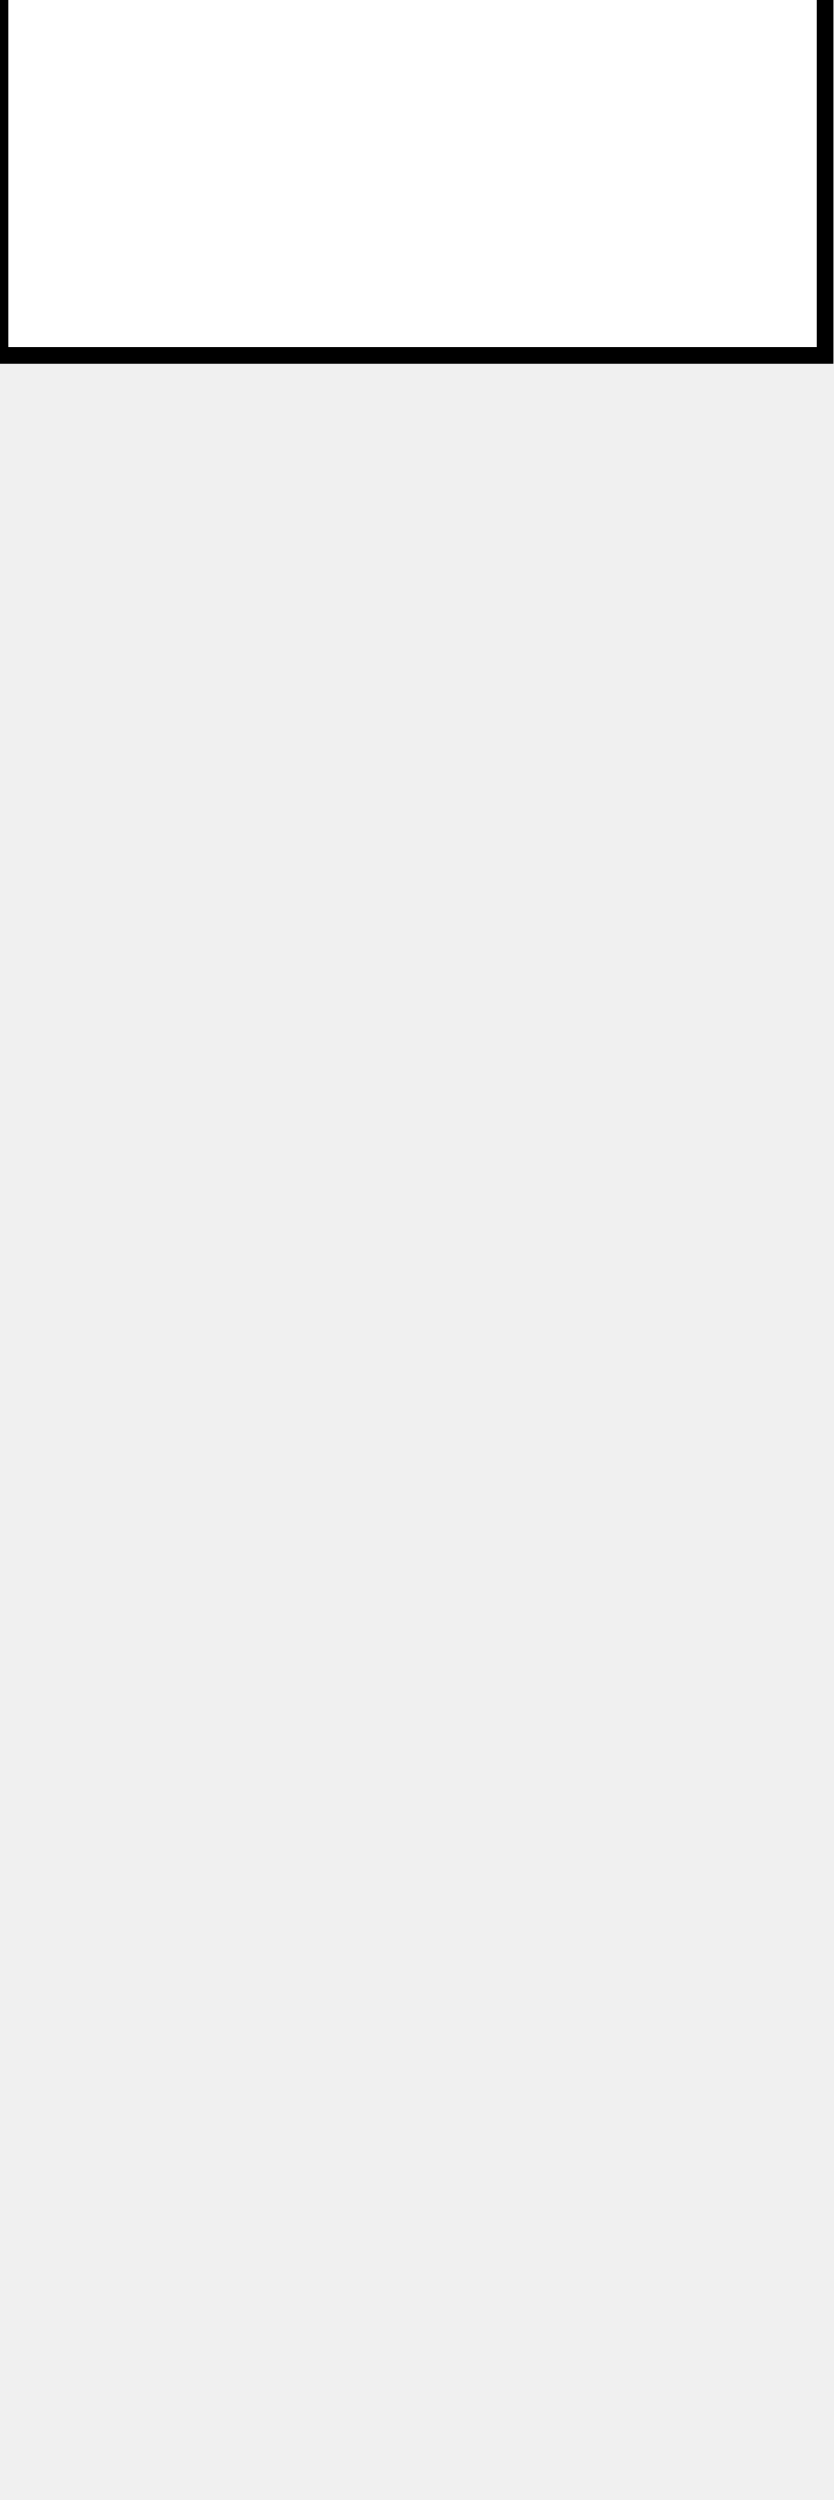
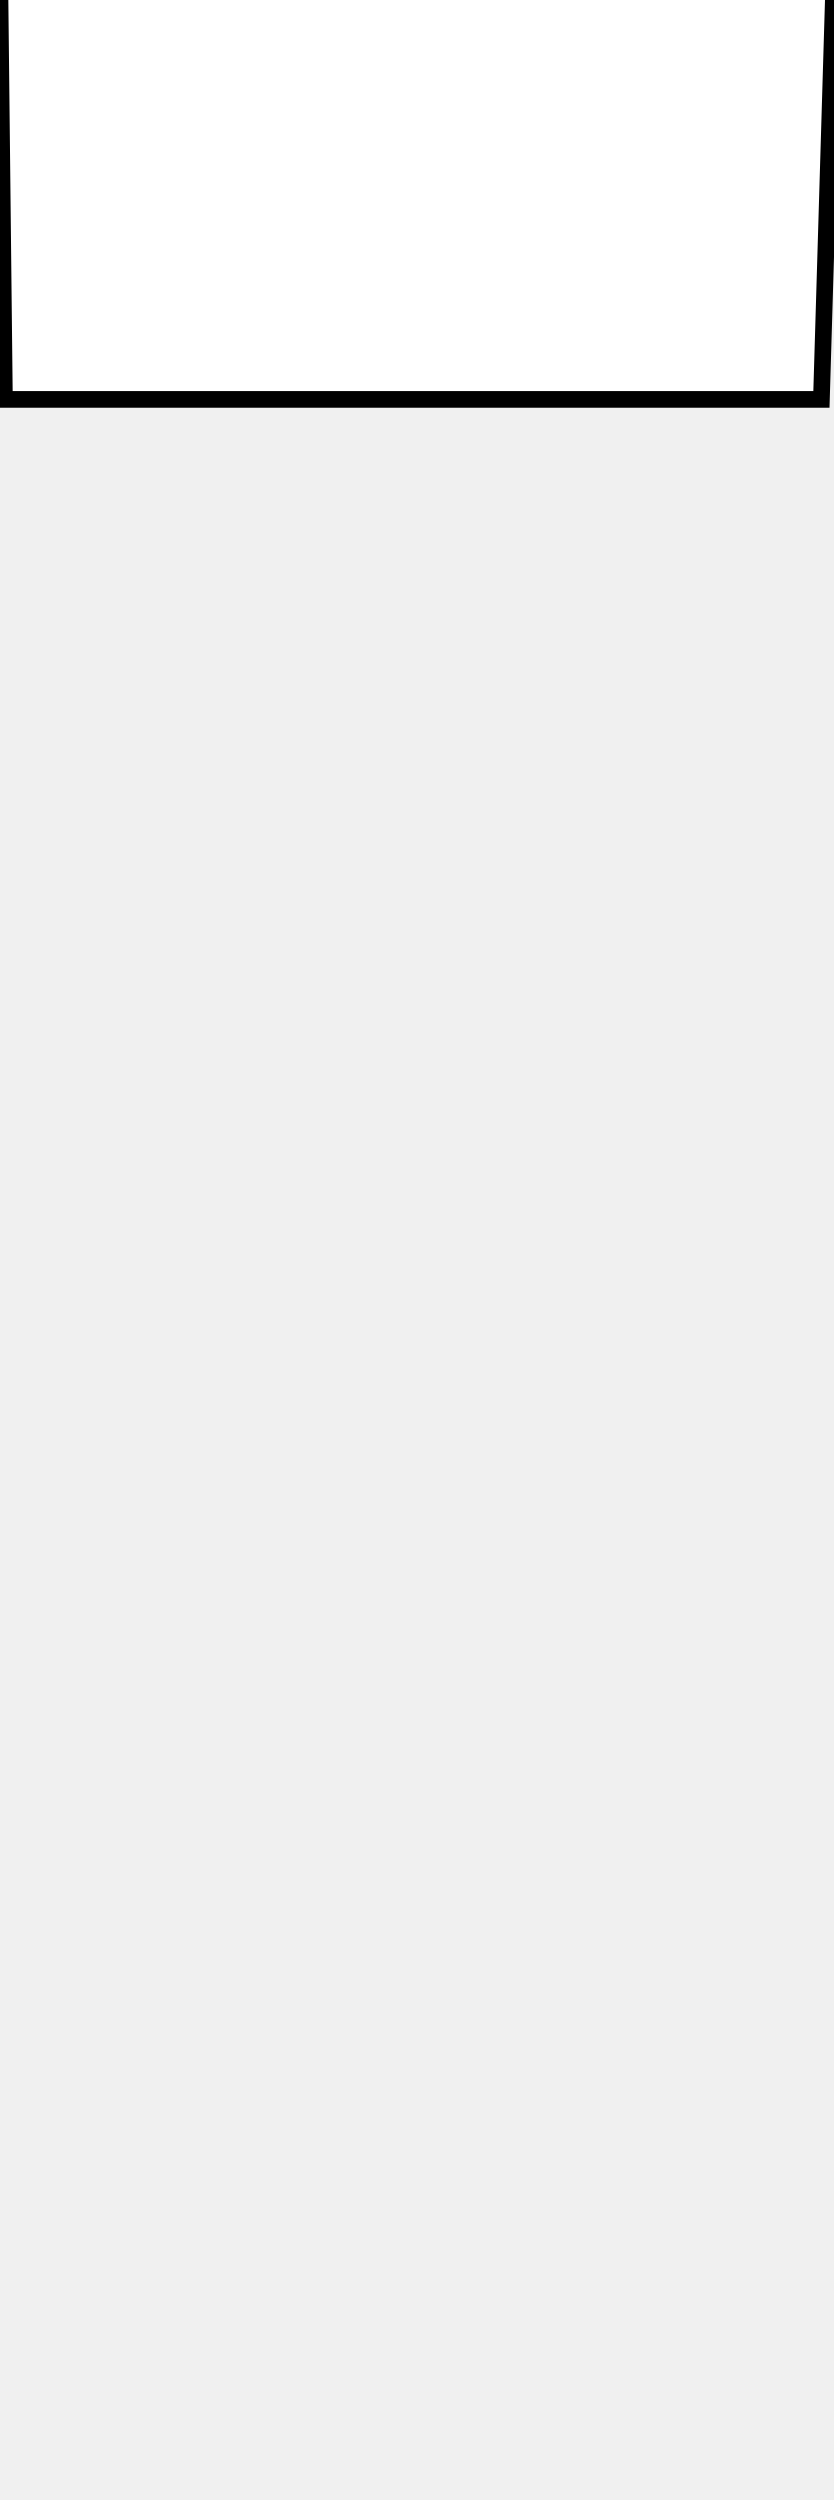
<svg xmlns="http://www.w3.org/2000/svg" version="1.1" id="图层_1" x="0px" y="0px" viewBox="0 0 100 300" style="enable-background:new 0 0 100 300;" xml:space="preserve">
  <style type="text/css">
	.st0{fill:#FFFFFF;stroke:#000000;stroke-width:2;stroke-miterlimit:10;}
</style>
-   <polyline class="st0" points="0,0 0,42.65 99.01,42.65 99.01,0 " />
+   <polyline class="st0" points="0,0 0.53,47.93 98.57,47.93 100,0 " />
</svg>
